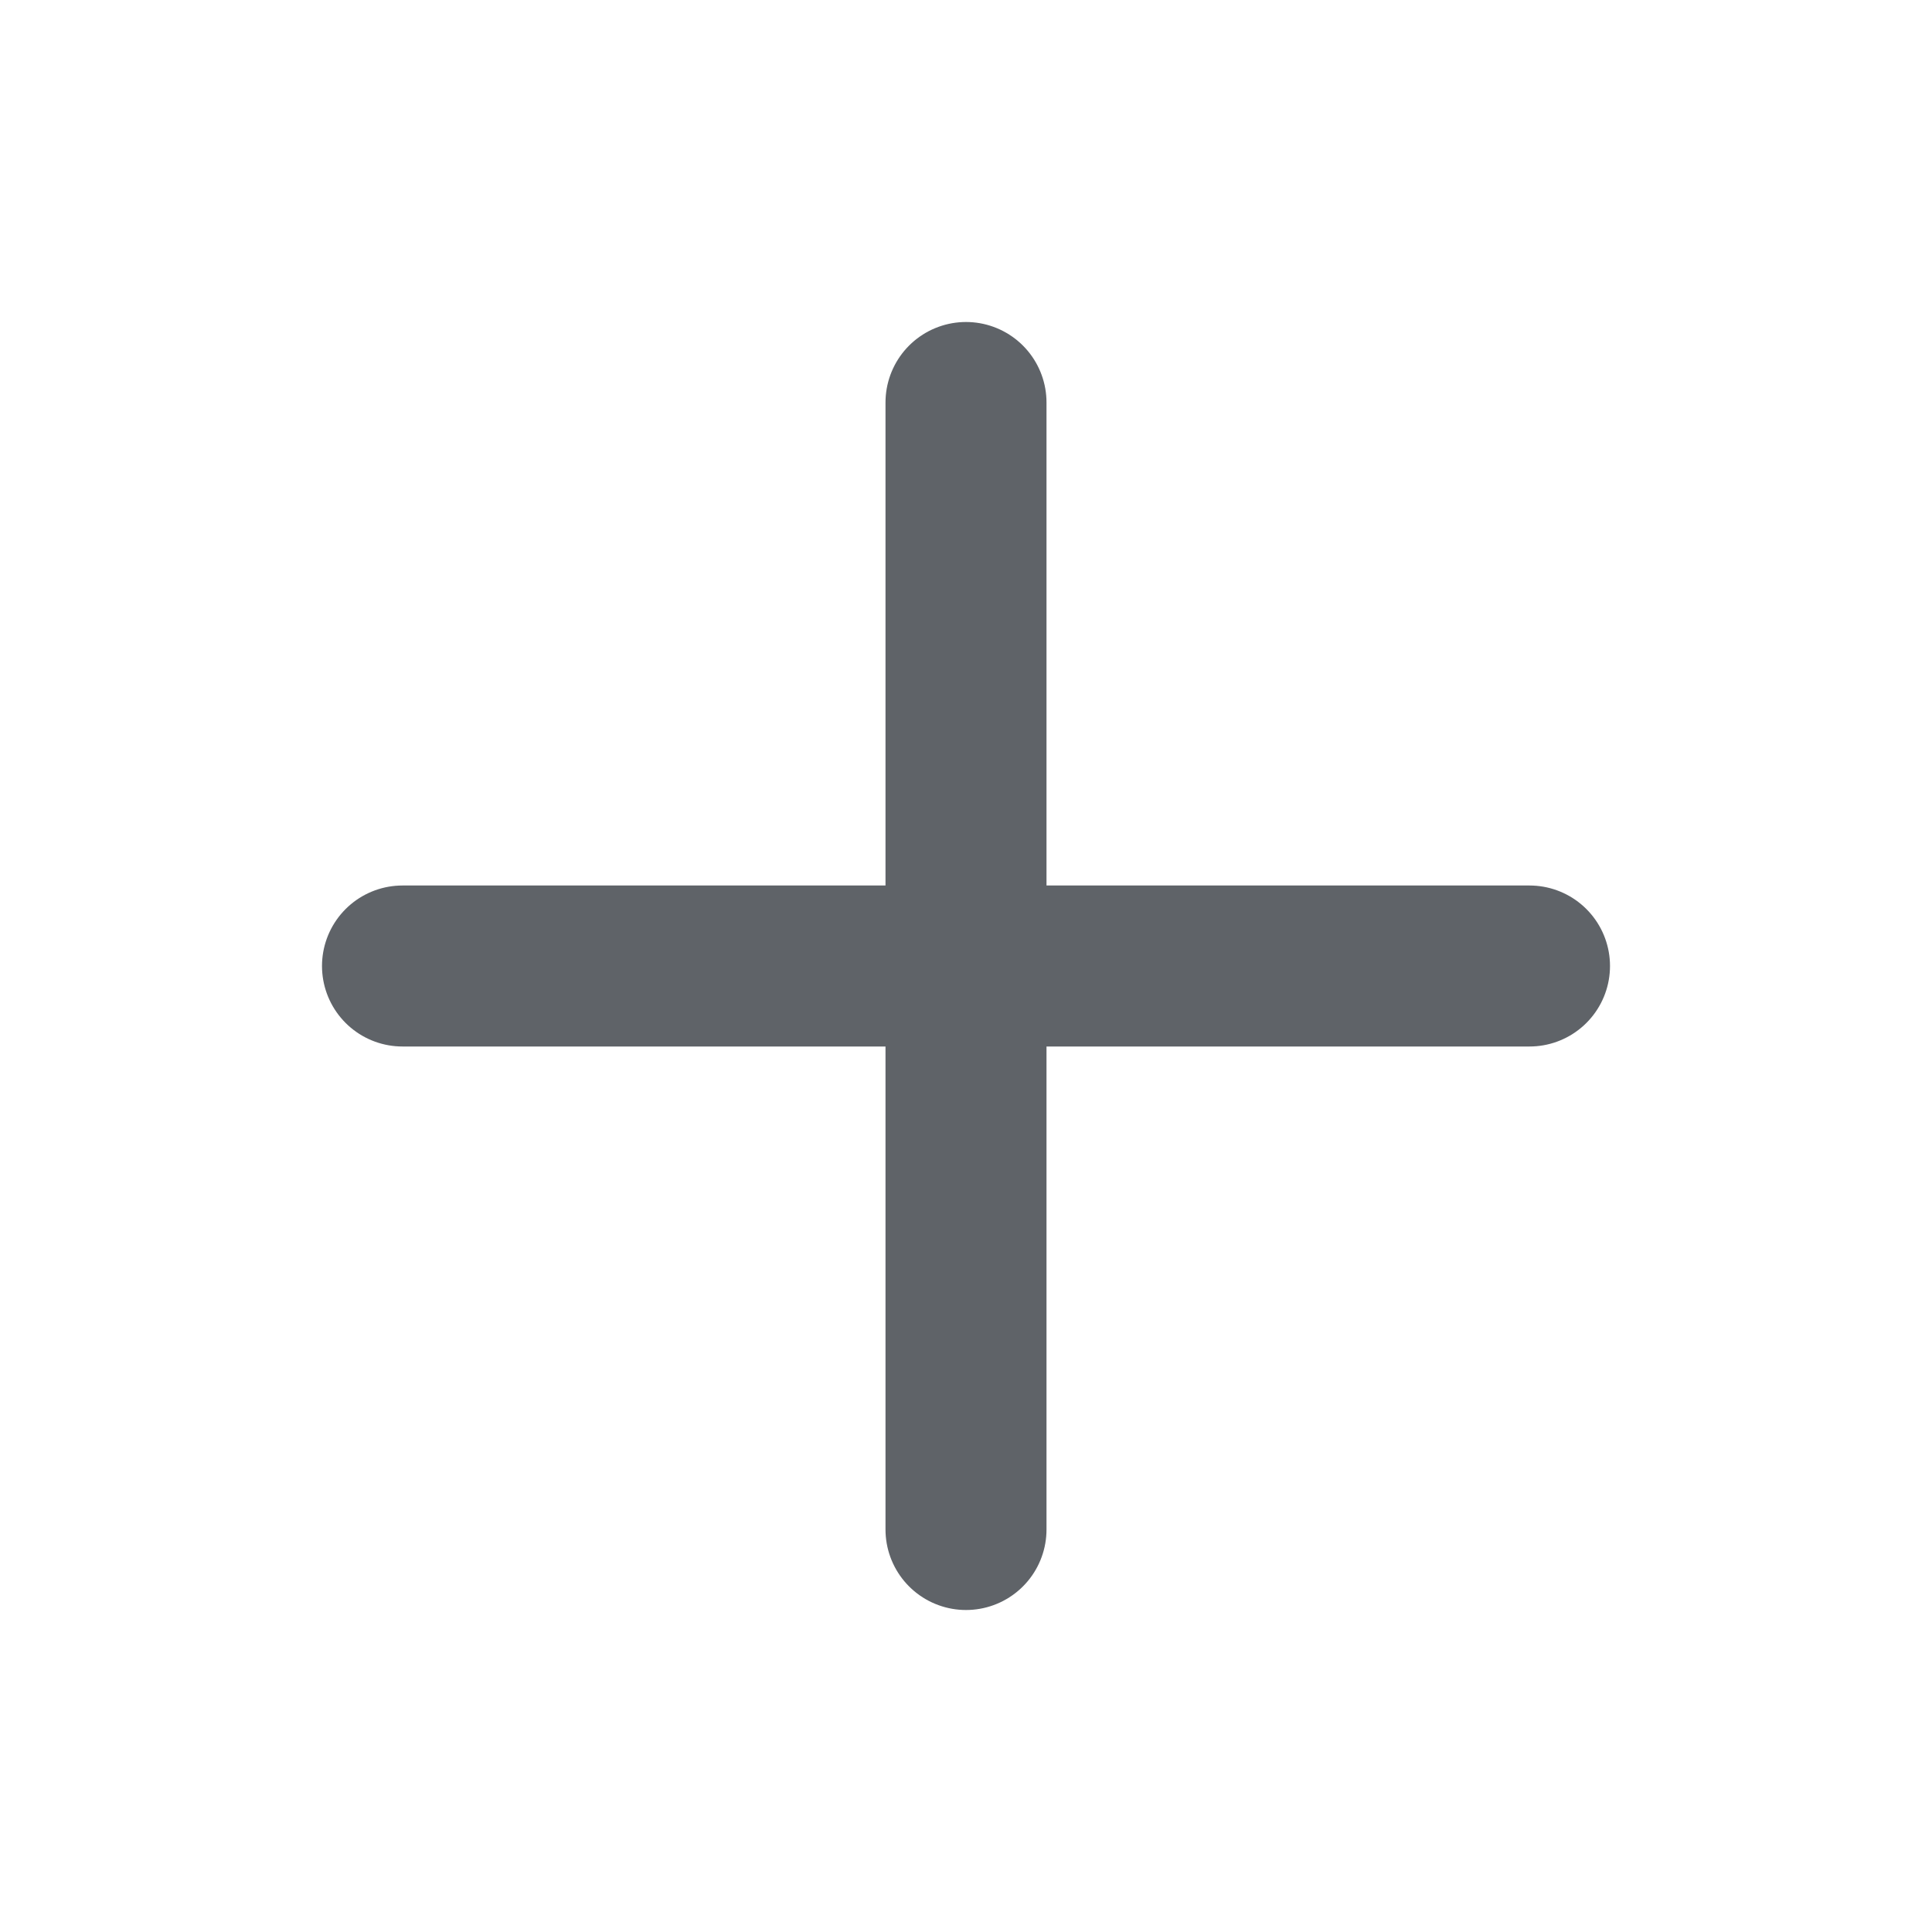
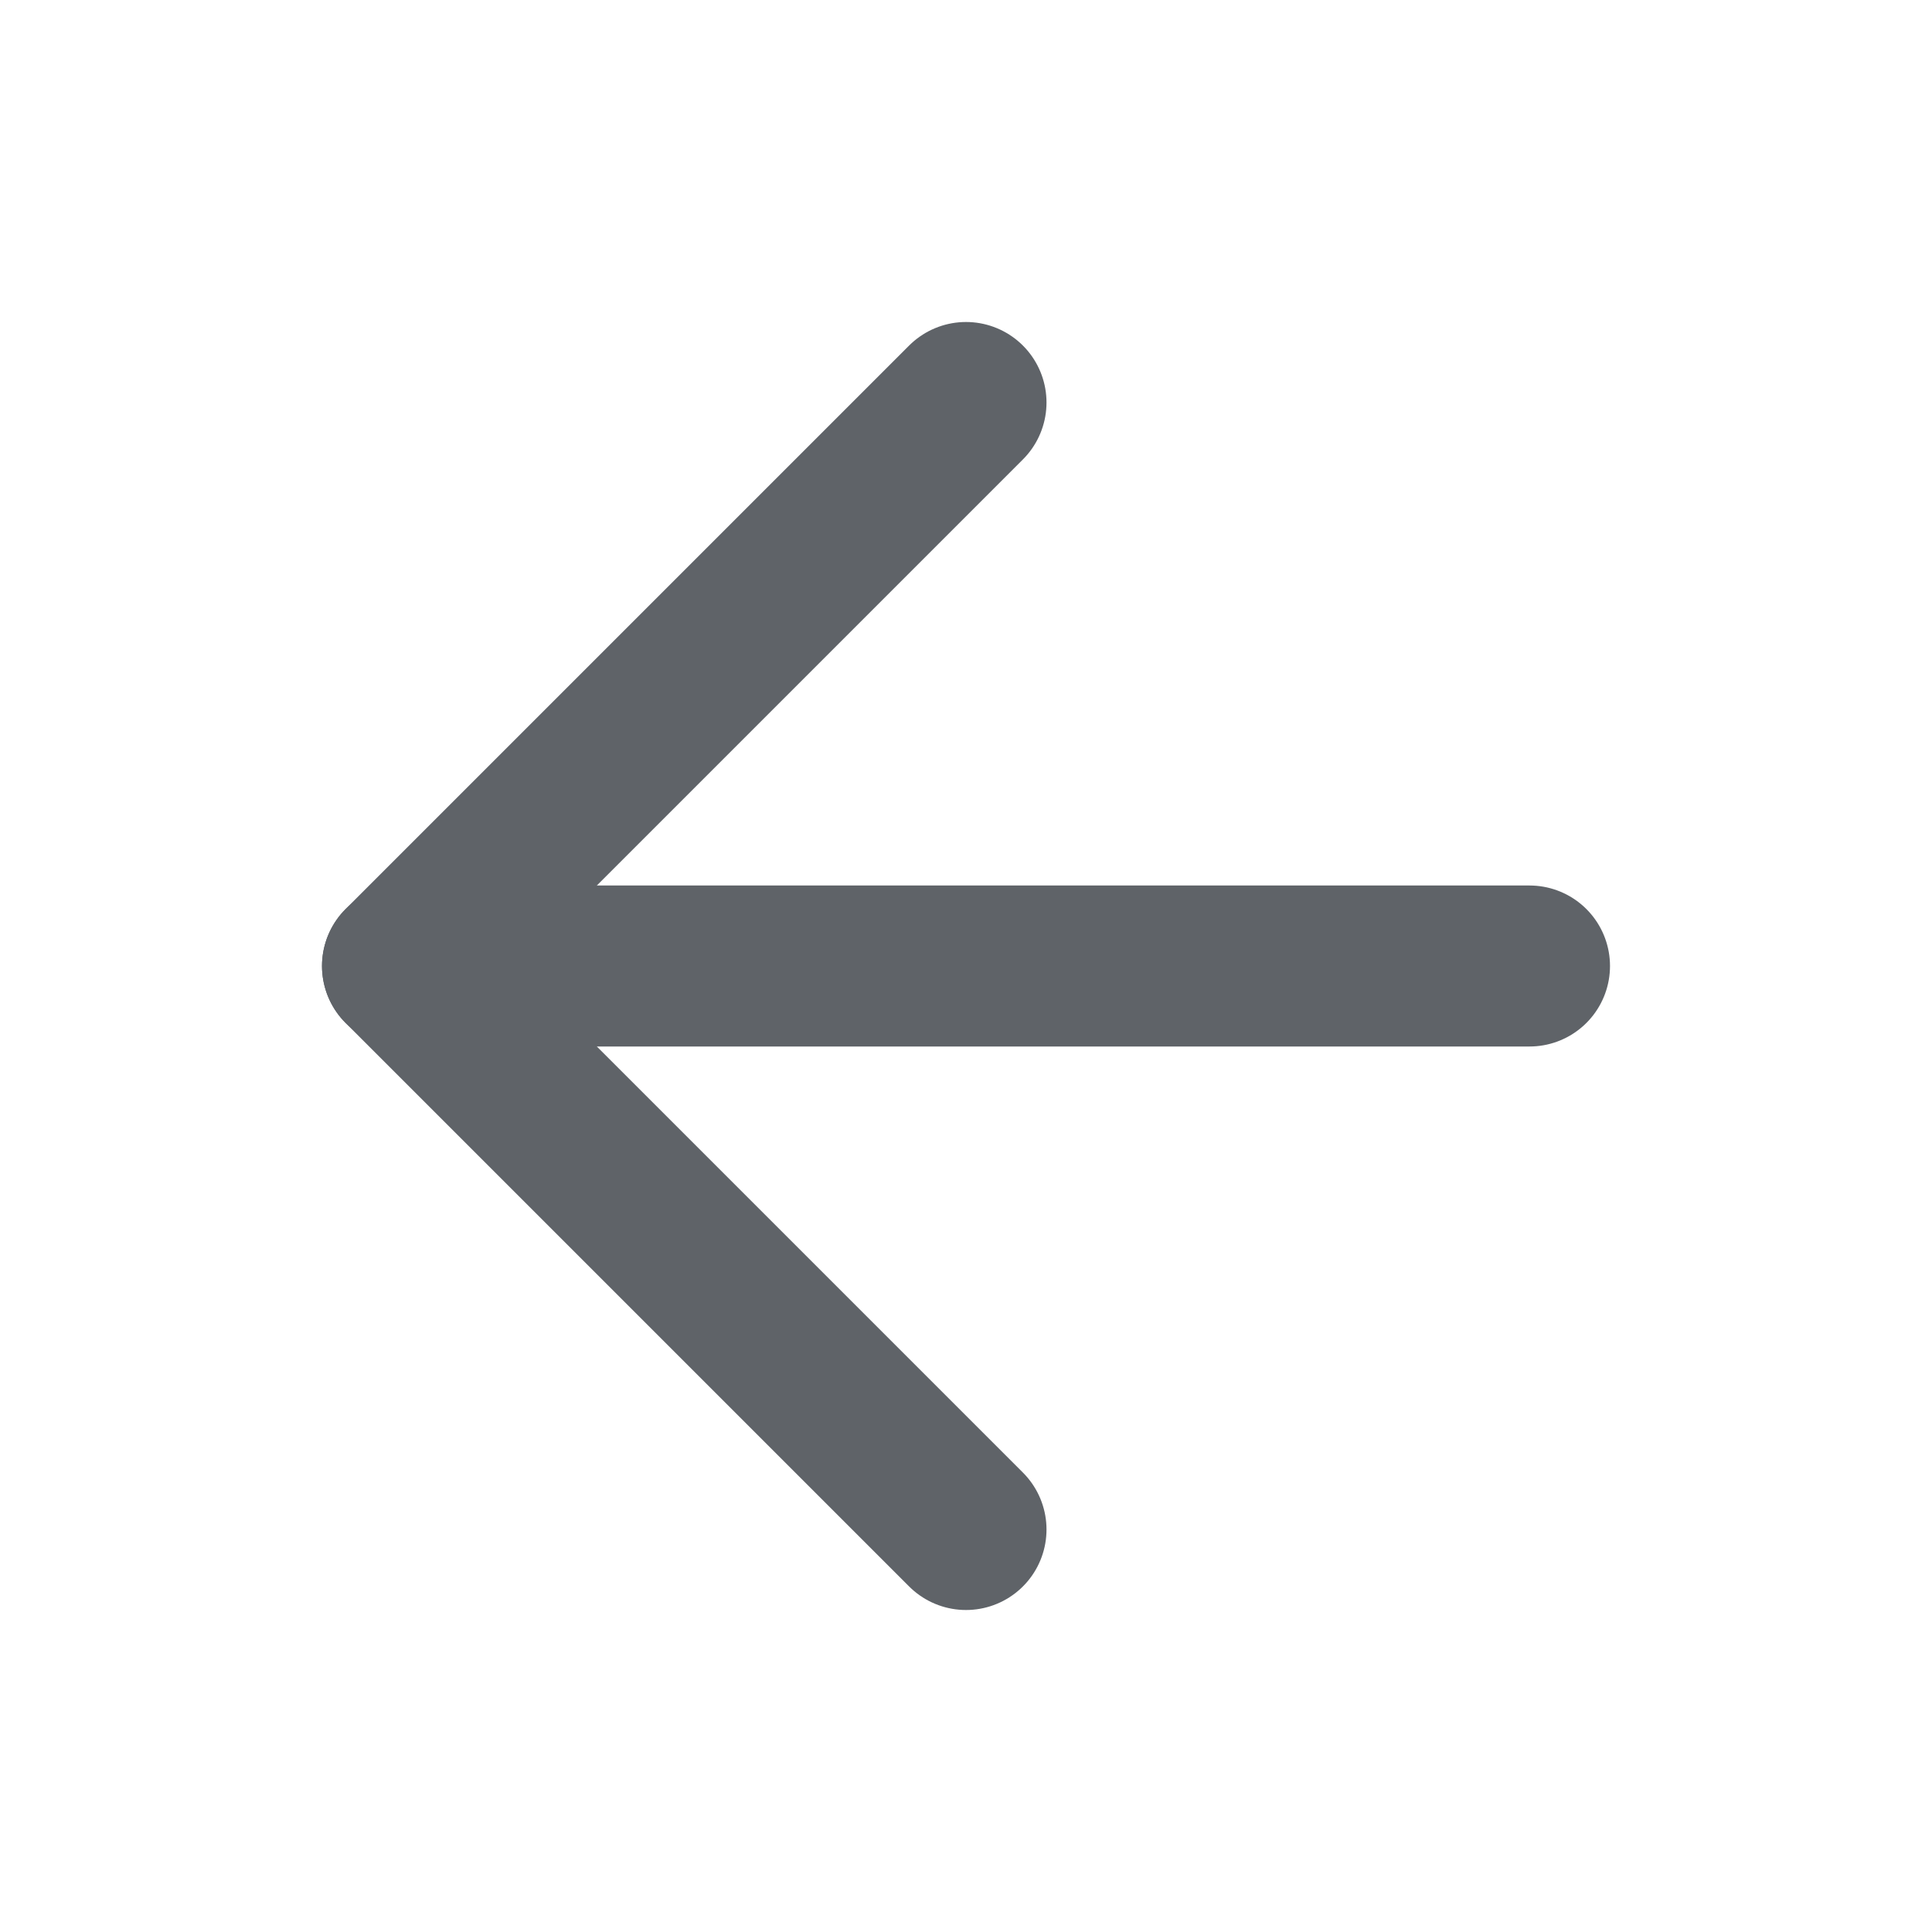
<svg xmlns="http://www.w3.org/2000/svg" width="16" height="16" viewBox="0 0 24 24" fill="none" stroke="#5f6368" stroke-width="2" stroke-linecap="round" stroke-linejoin="round">
-   <path d="M5 12h14" />
-   <path d="M12 5v14" />
+   <path d="m12 19-7-7 7-7" />
+   <path d="M19 12H5" />
</svg>
